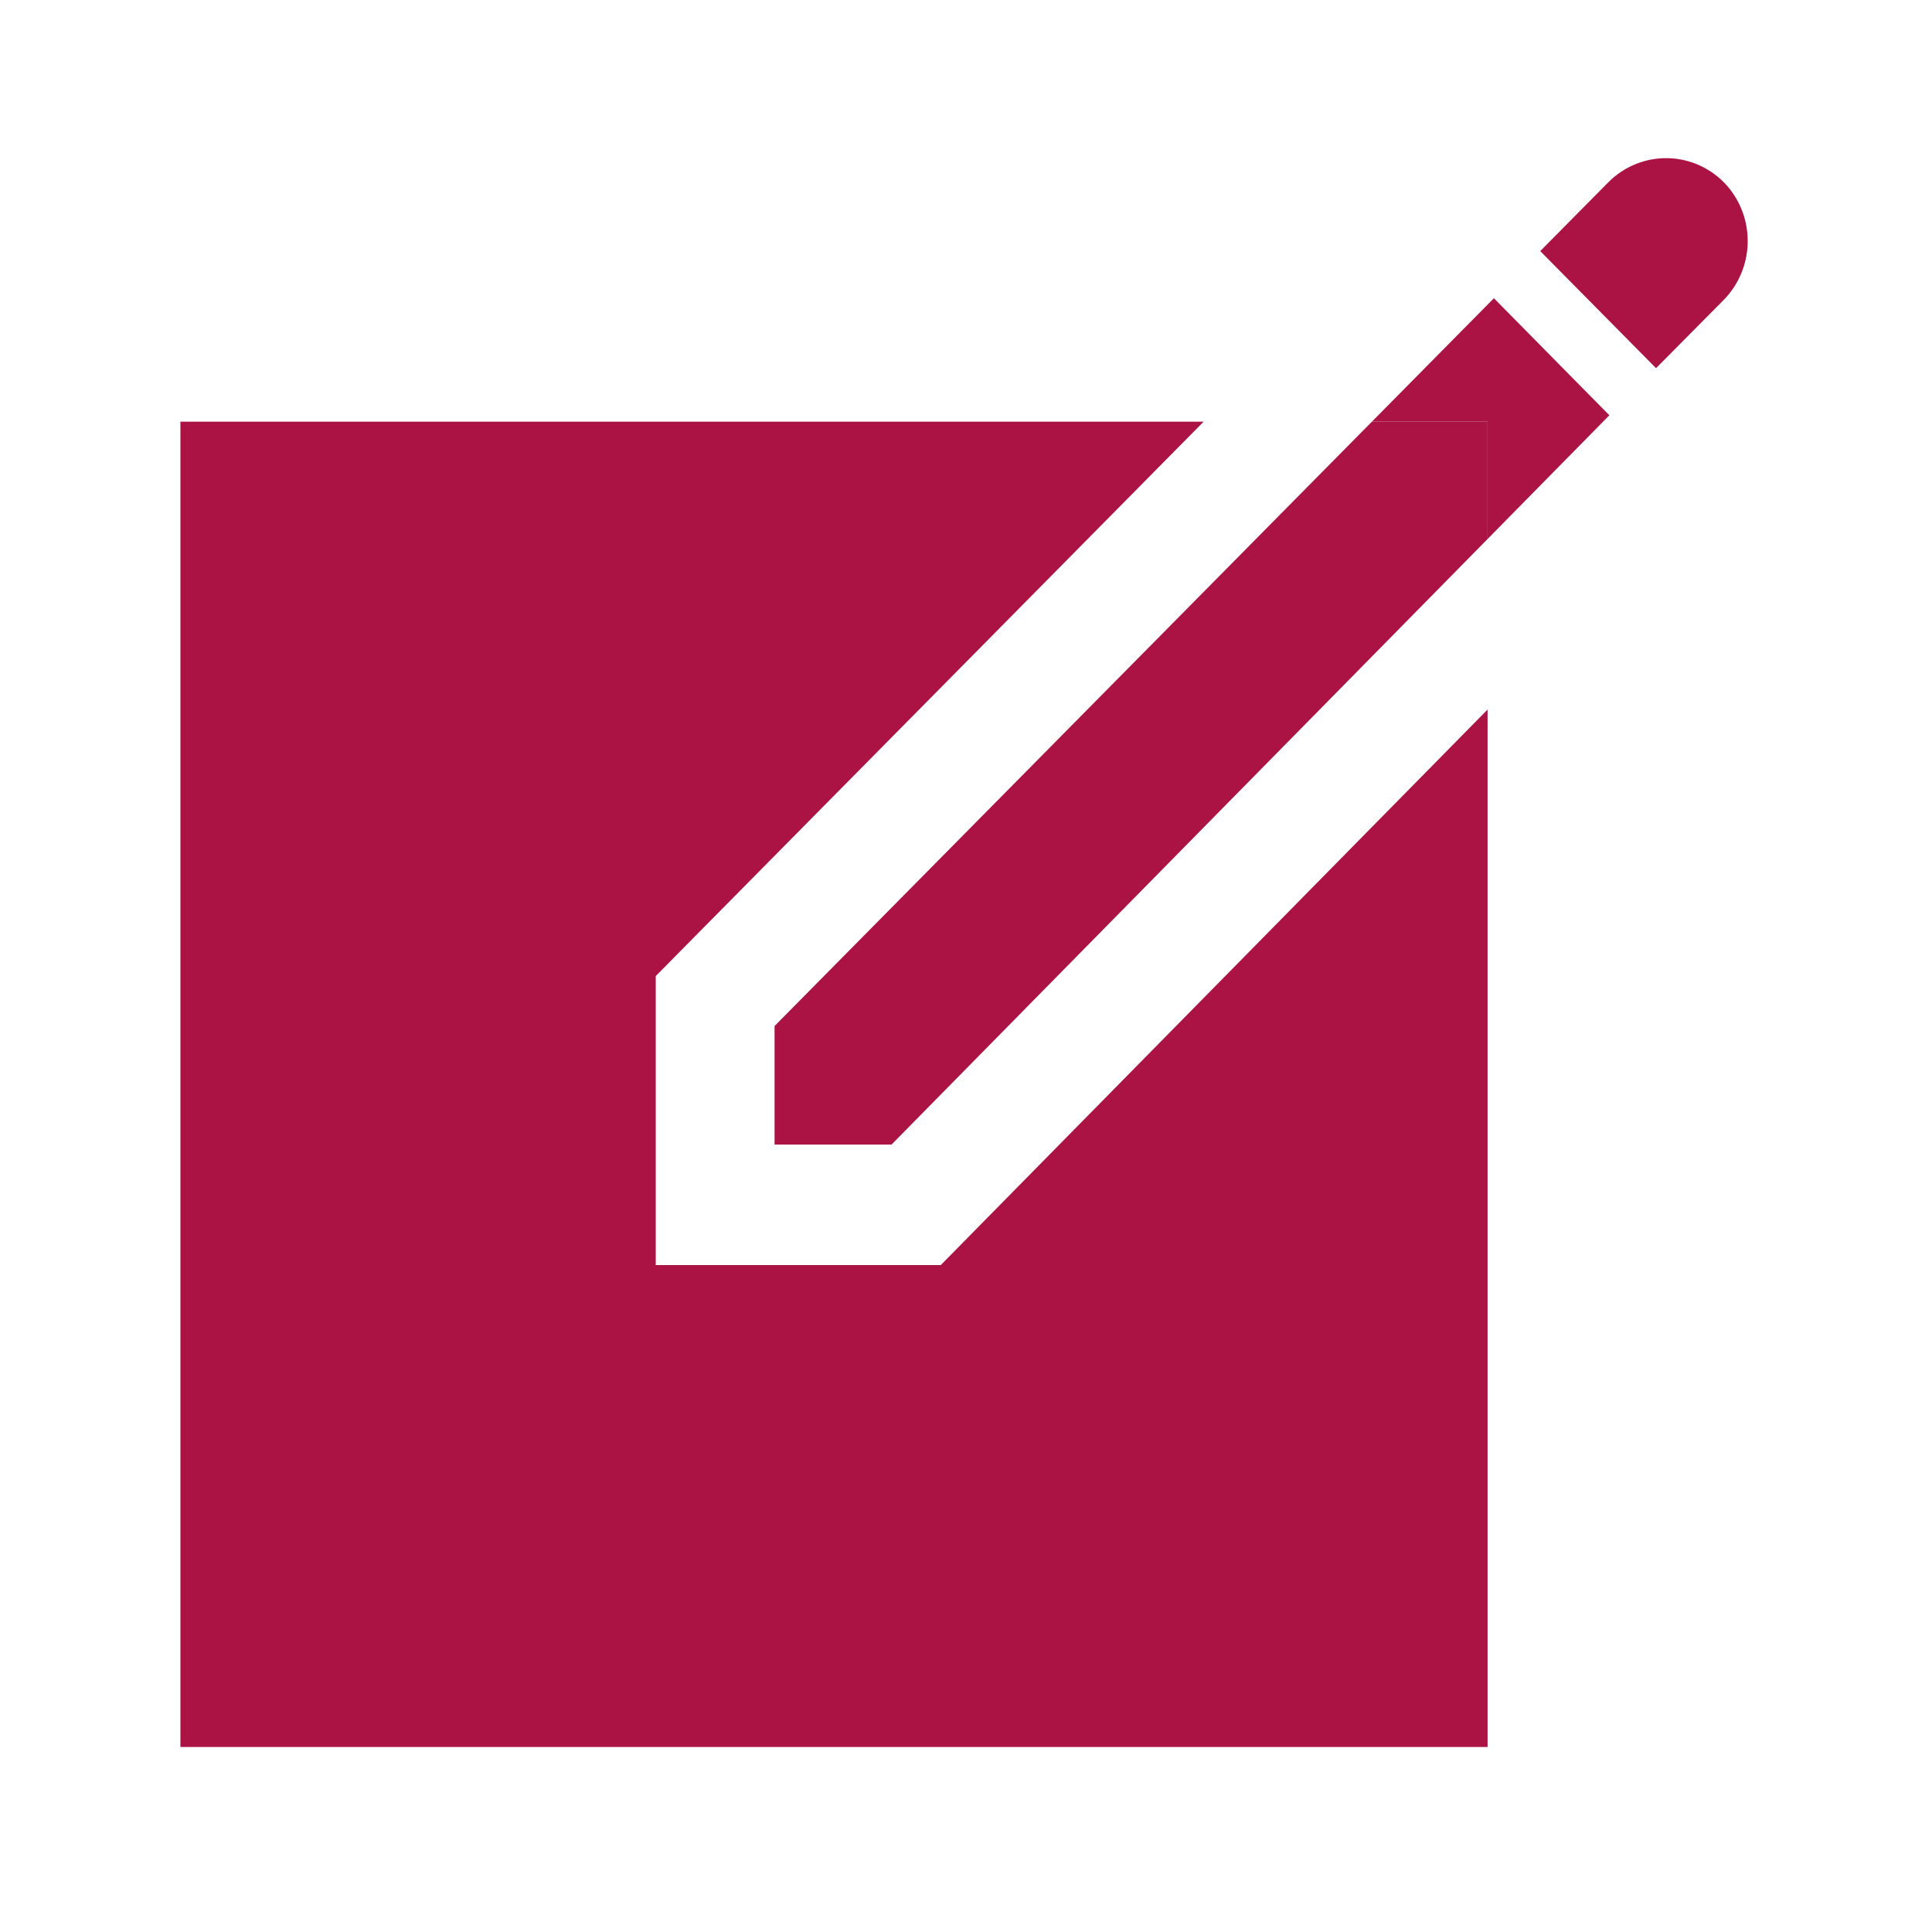
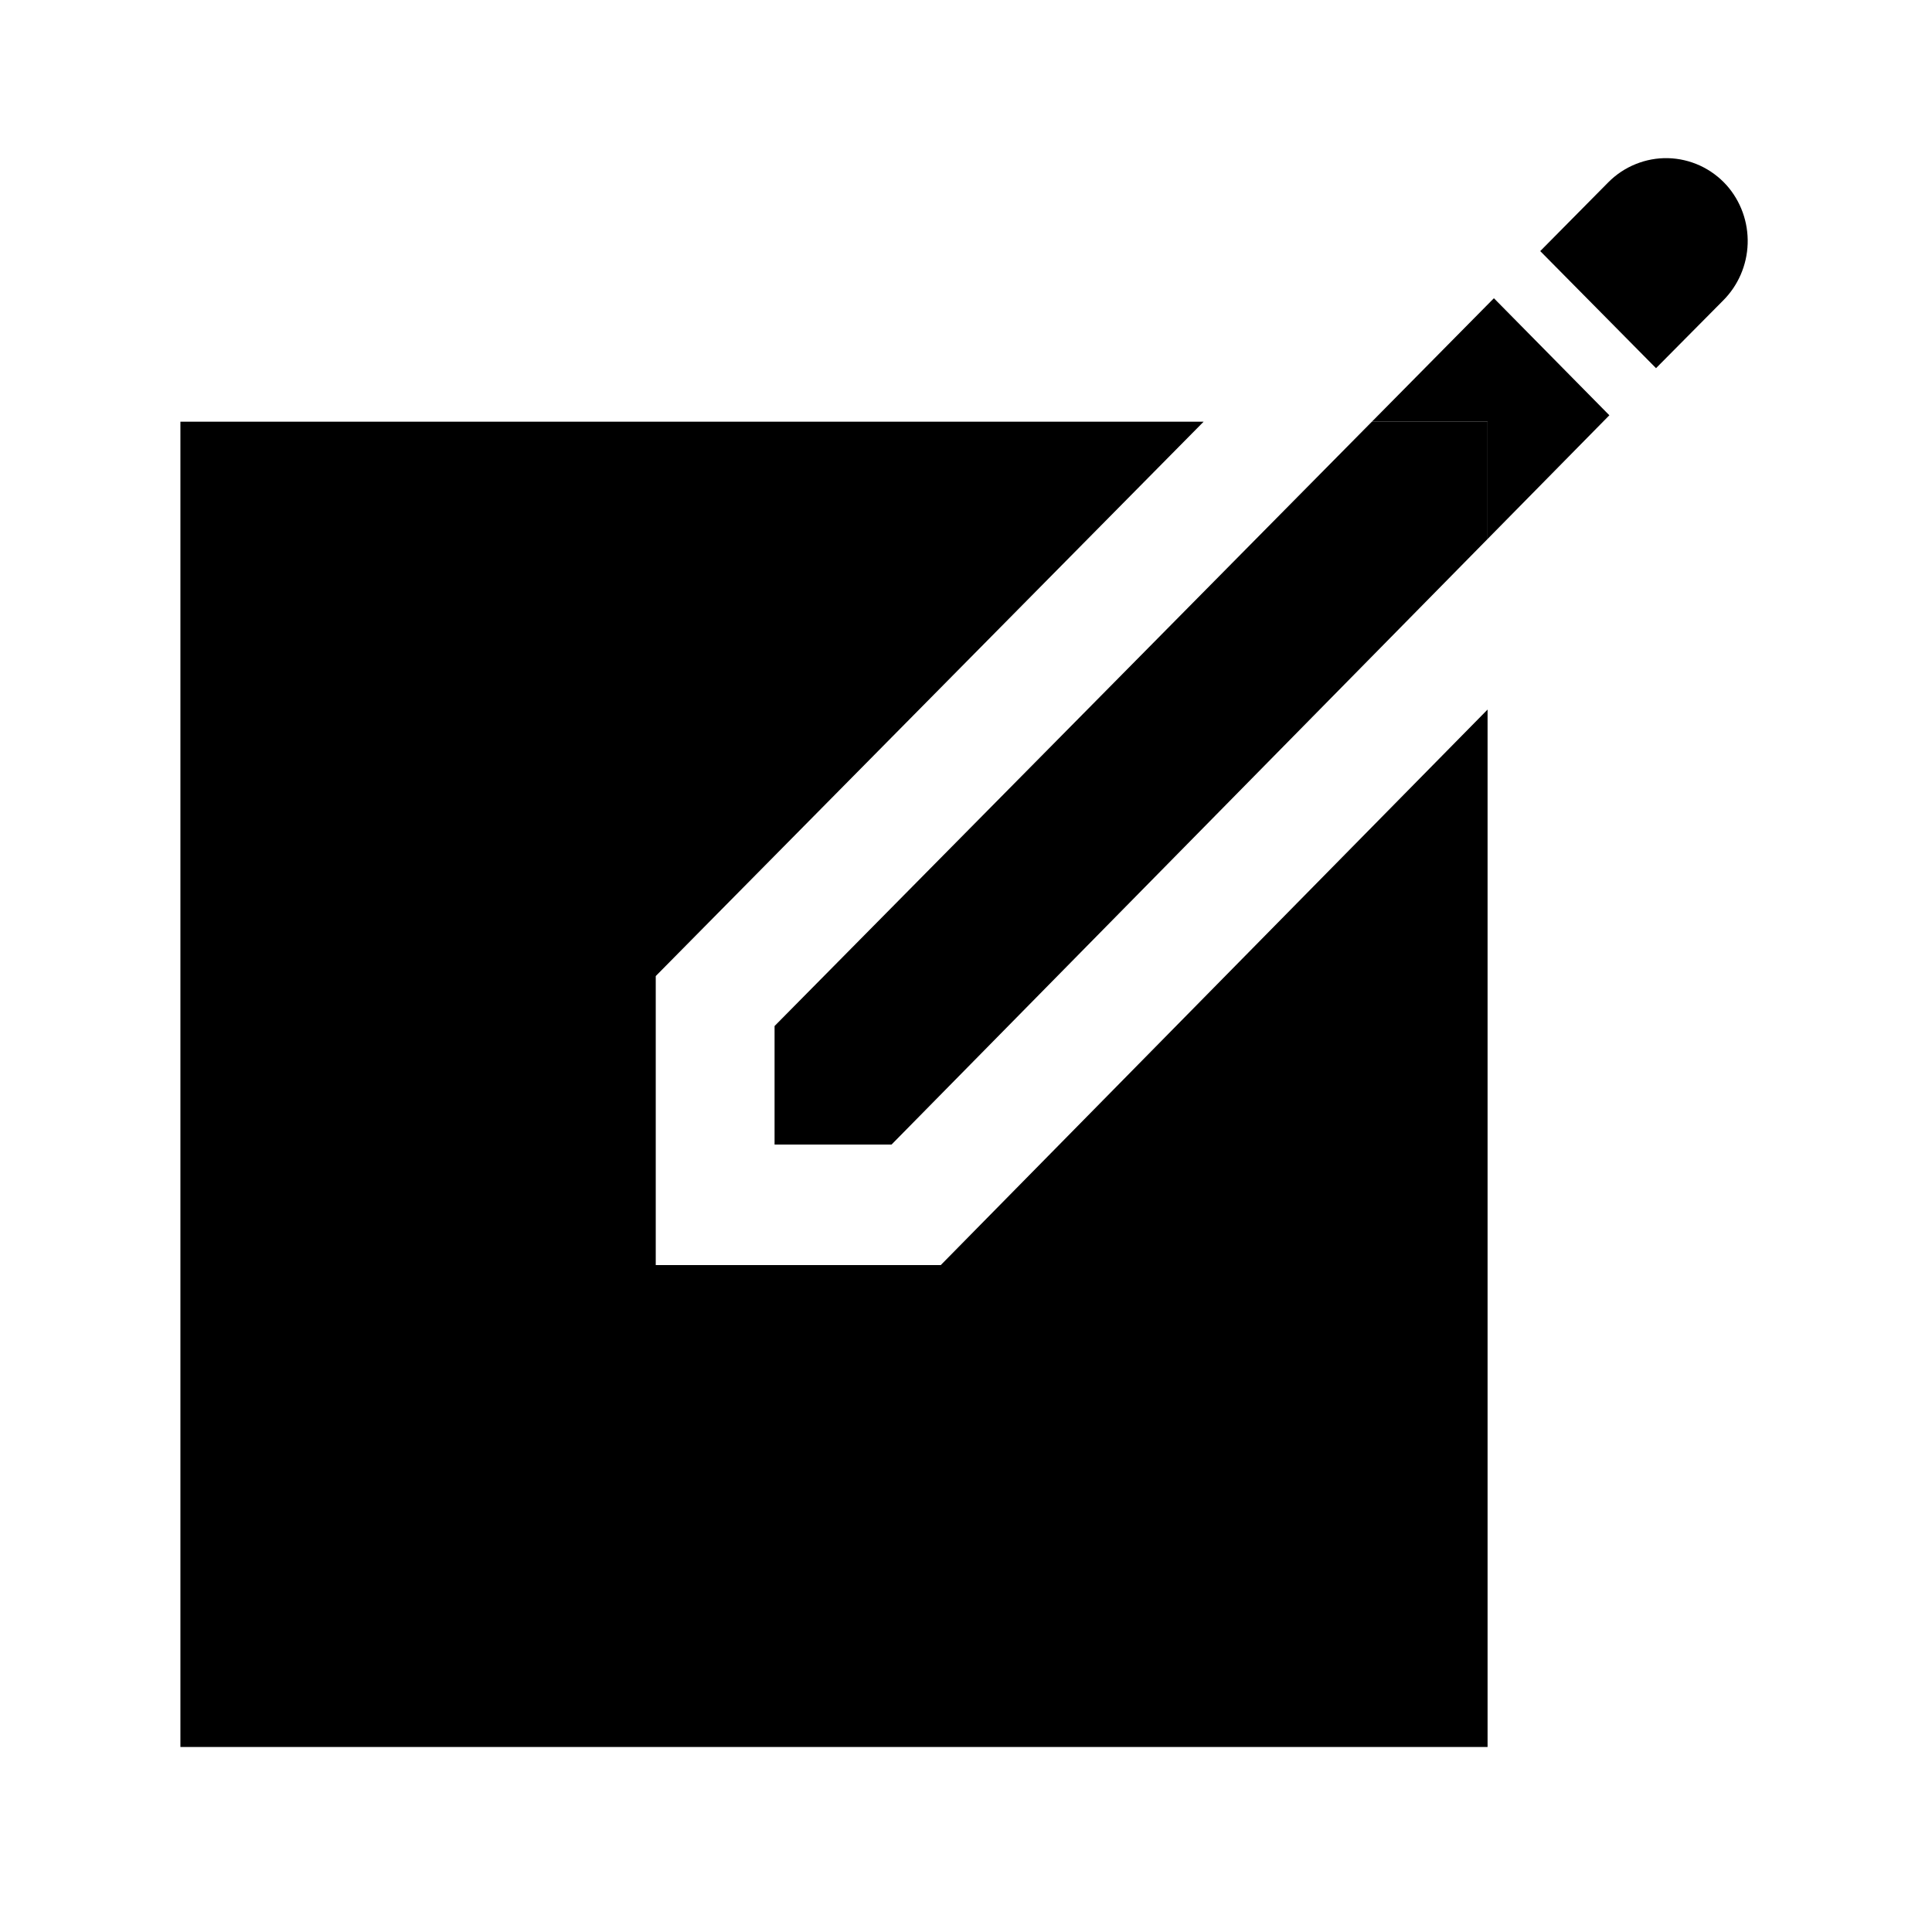
- <svg xmlns="http://www.w3.org/2000/svg" width="58" height="58" viewBox="0 0 58 58" fill="none">
-   <path d="M51.834 5.561C51.61 5.312 51.339 5.112 51.037 4.972C50.734 4.833 50.407 4.756 50.075 4.748C49.743 4.74 49.413 4.801 49.105 4.926C48.796 5.05 48.516 5.237 48.28 5.475L46.239 7.538L49.715 11.053L51.722 9.029C52.178 8.577 52.445 7.964 52.466 7.318C52.487 6.671 52.261 6.042 51.834 5.561ZM28.243 37.978H19.686V29.302L20.734 28.241L36.134 12.659H5.416V52.446H44.658V21.301L29.289 36.915L28.243 37.978ZM44.658 16.181L48.314 12.467L44.848 8.953L41.185 12.659H44.658V16.181Z" fill="#AA1344" />
-   <path d="M23.253 34.361H26.764L44.658 16.181V12.659H41.185L23.253 30.802V34.361Z" fill="#AA1344" />
+ <svg xmlns="http://www.w3.org/2000/svg" width="58" height="58" viewBox="0 0 58 58">
+   <path d="M51.834 5.561C51.61 5.312 51.339 5.112 51.037 4.972C50.734 4.833 50.407 4.756 50.075 4.748C49.743 4.74 49.413 4.801 49.105 4.926C48.796 5.05 48.516 5.237 48.28 5.475L46.239 7.538L49.715 11.053L51.722 9.029C52.178 8.577 52.445 7.964 52.466 7.318C52.487 6.671 52.261 6.042 51.834 5.561ZM28.243 37.978H19.686V29.302L20.734 28.241L36.134 12.659H5.416V52.446H44.658V21.301L29.289 36.915L28.243 37.978ZM44.658 16.181L48.314 12.467L44.848 8.953L41.185 12.659H44.658V16.181Z" />
+   <path d="M23.253 34.361H26.764L44.658 16.181V12.659H41.185L23.253 30.802V34.361Z" />
</svg>
